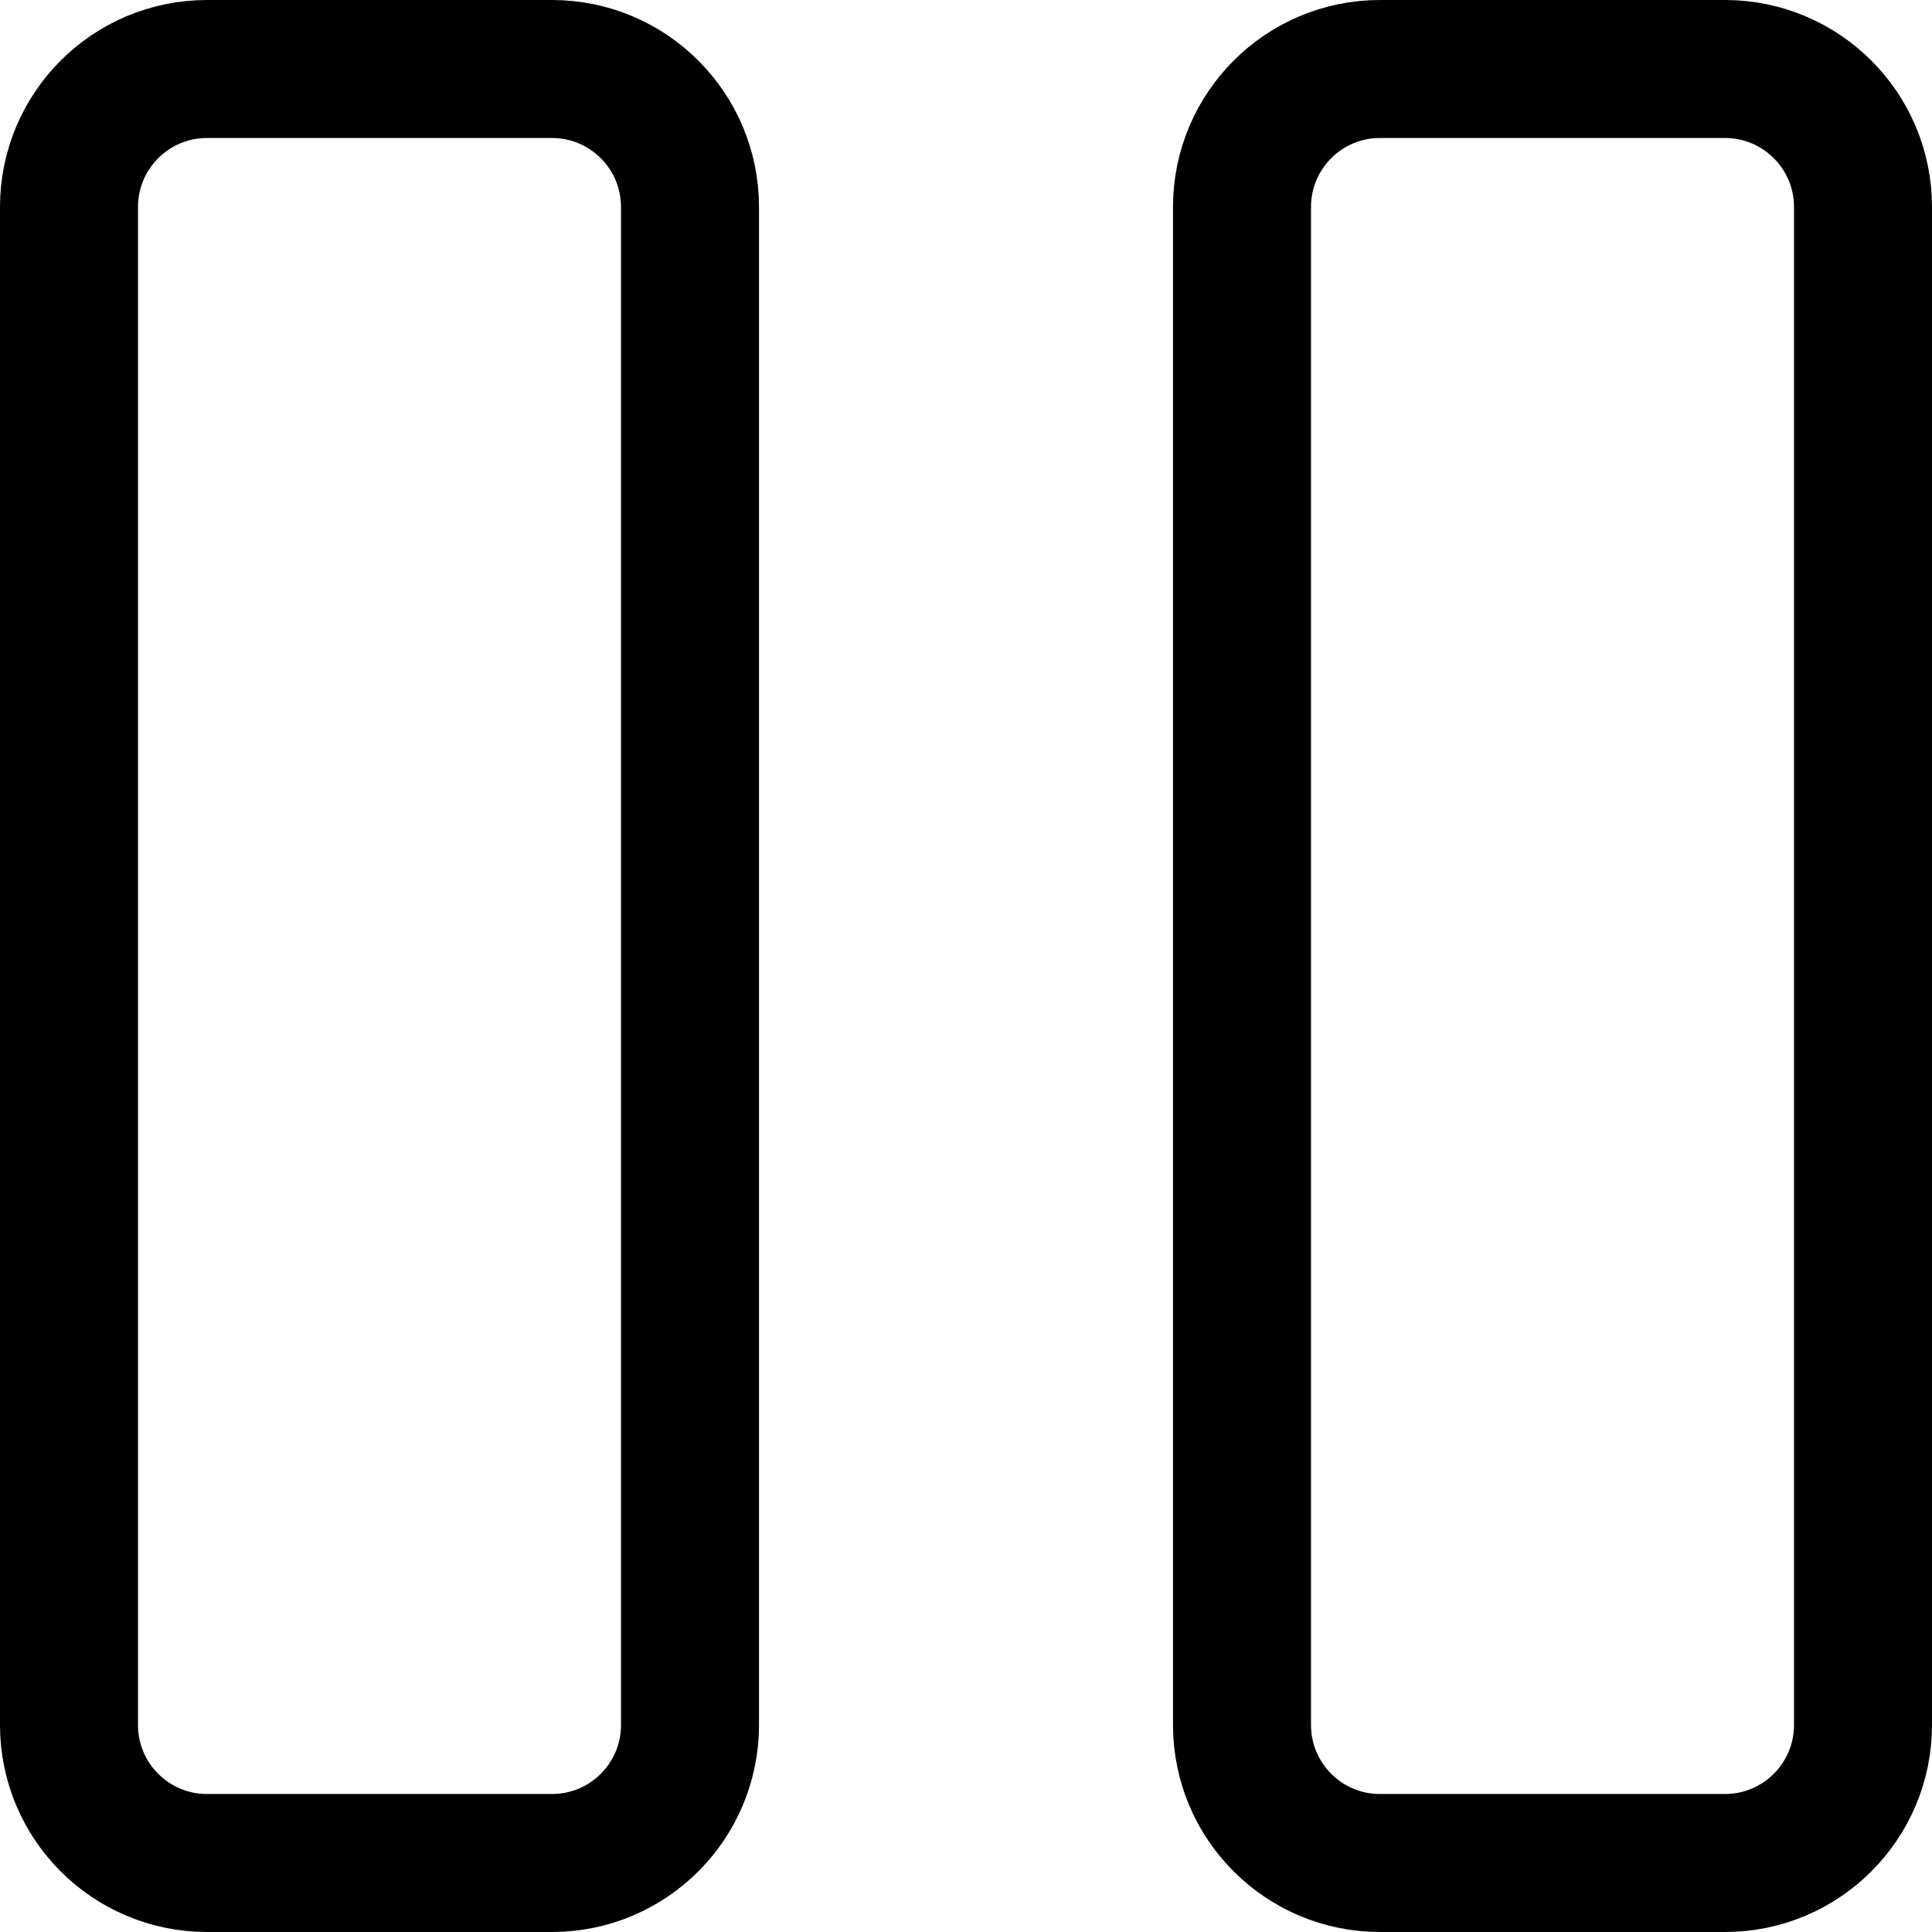
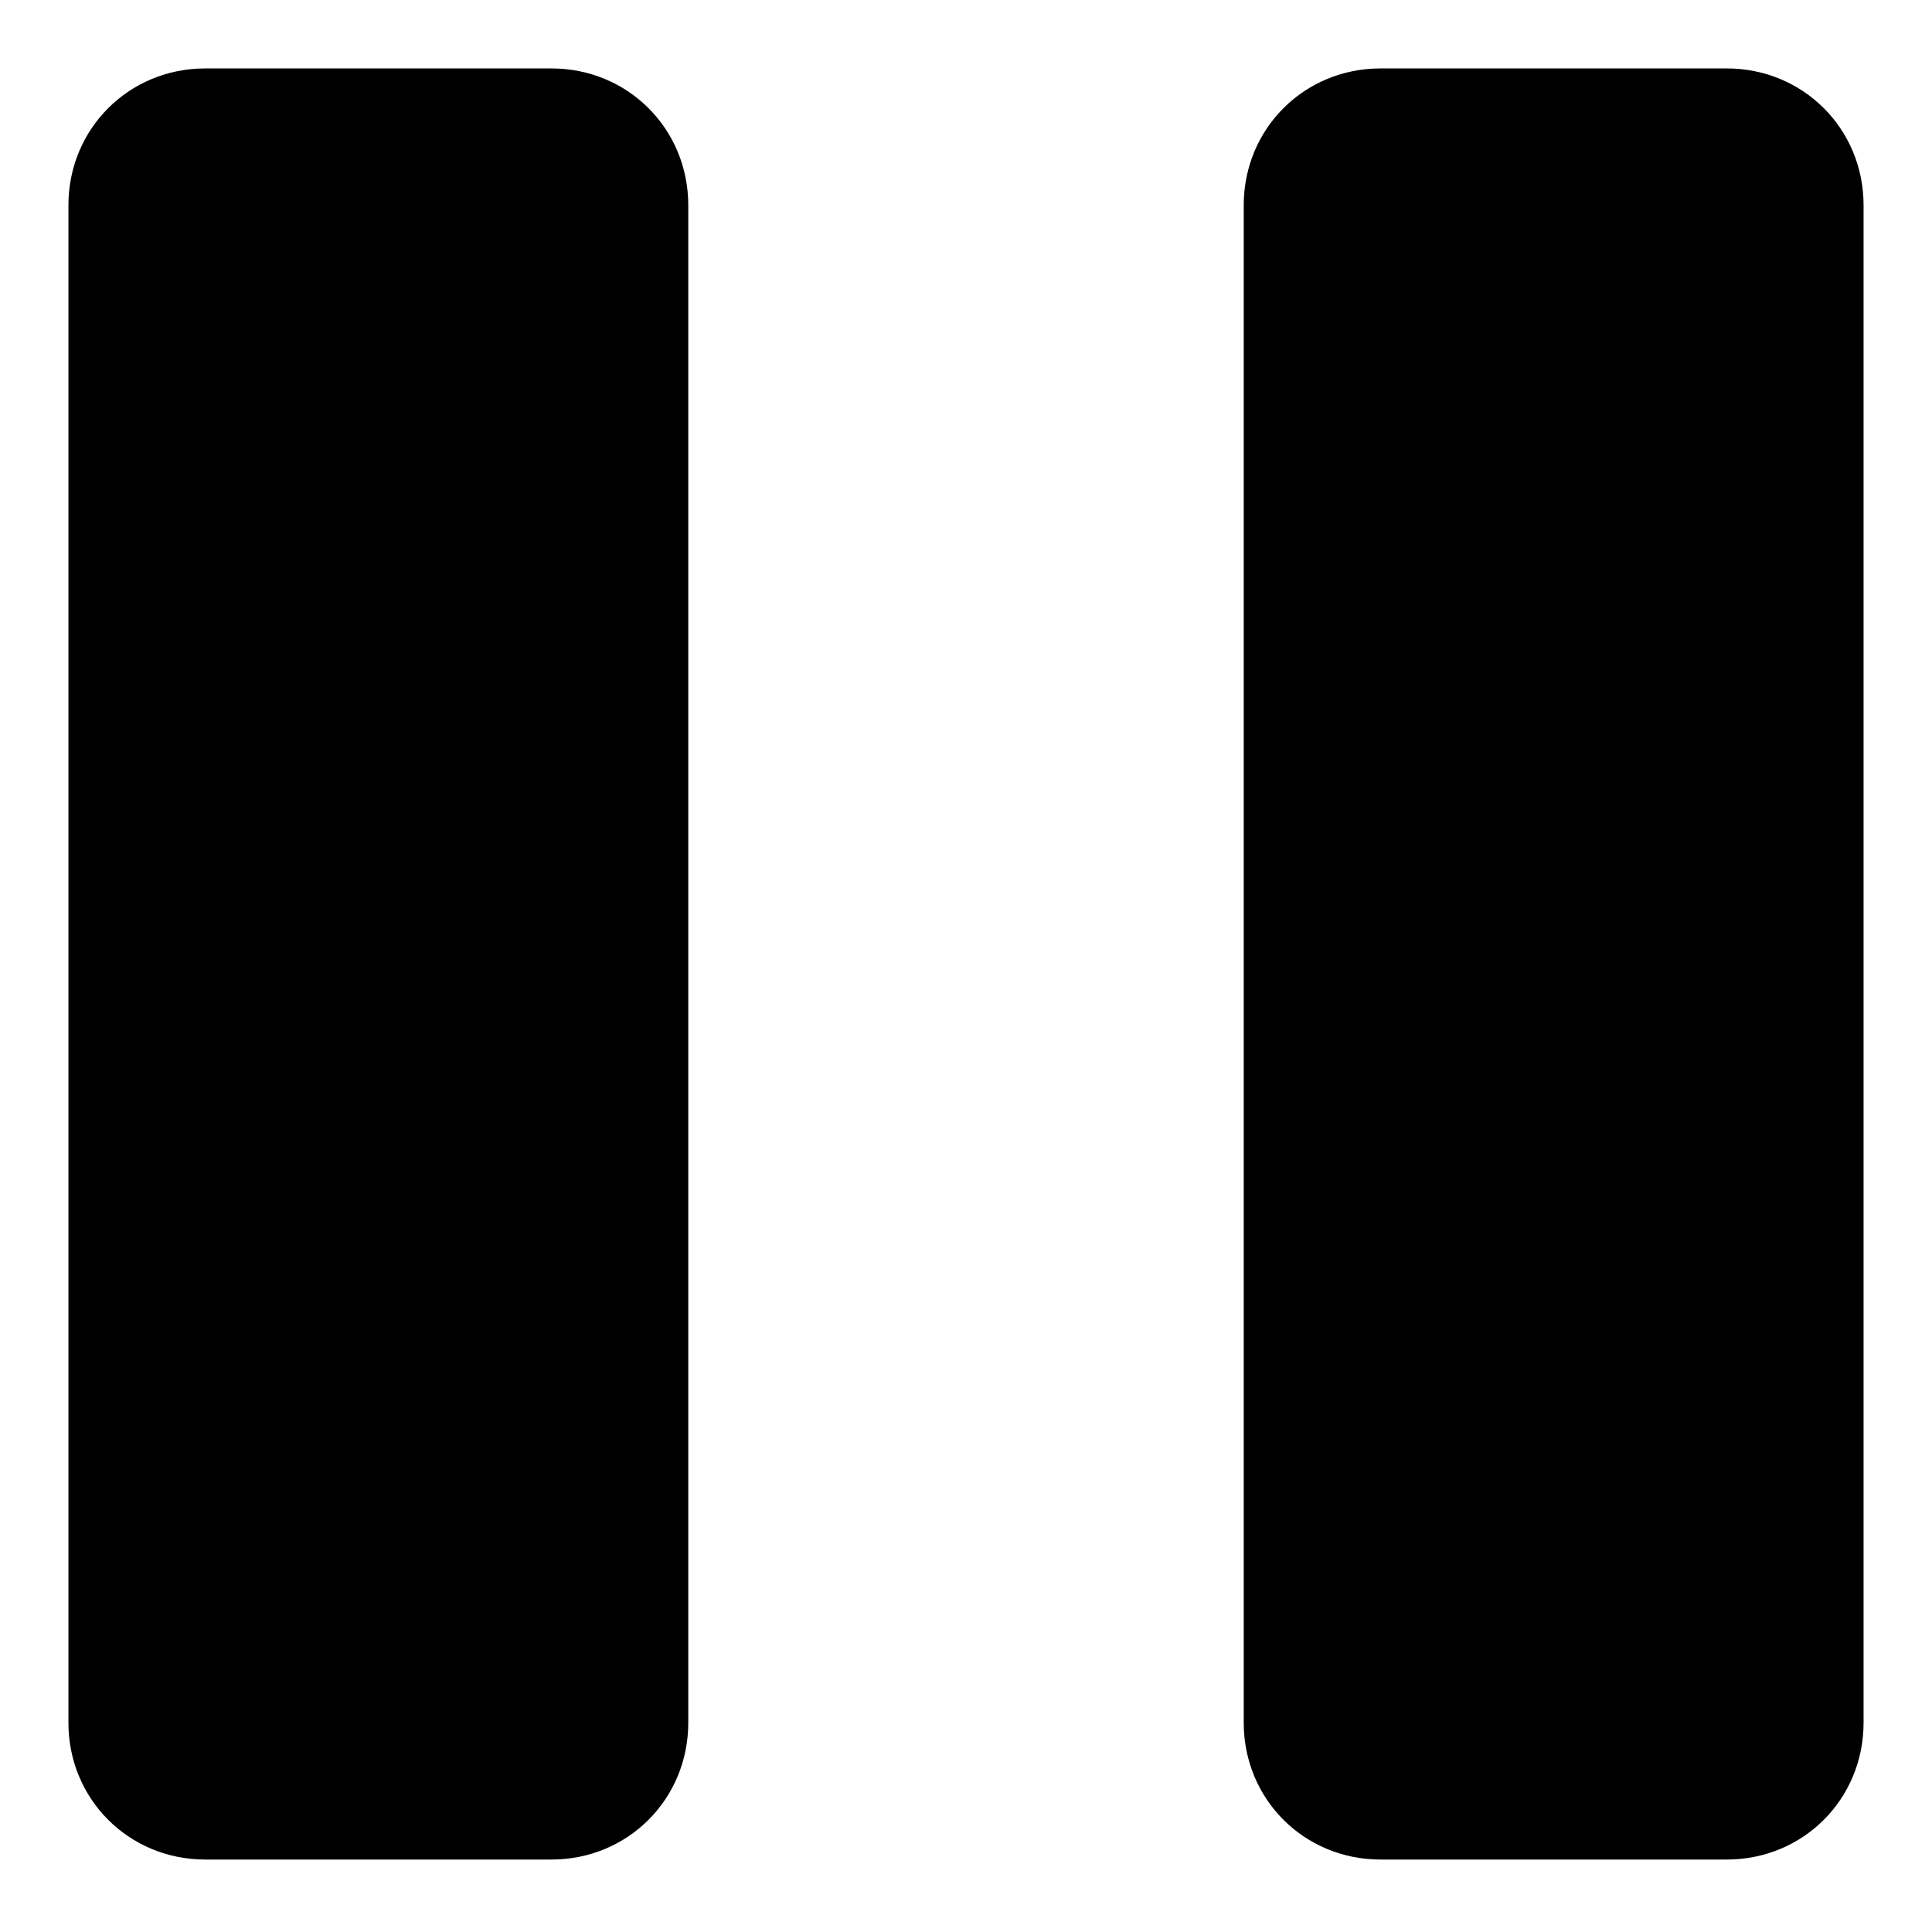
- <svg xmlns="http://www.w3.org/2000/svg" viewBox="0 0 14 14" height="48" width="48">
+ <svg xmlns="http://www.w3.org/2000/svg" version="1.1" id="Calque_1" x="0px" y="0px" viewBox="0 0 48 48" style="enable-background:new 0 0 48 48;" xml:space="preserve">
  <g>
-     <rect x="0.5" y="0.5" width="4.5" height="13" rx="1" fill="none" stroke="#000000" stroke-linecap="round" stroke-linejoin="round" />
-     <rect x="9" y="0.5" width="4.5" height="13" rx="1" fill="none" stroke="#000000" stroke-linecap="round" stroke-linejoin="round" />
+     <path d="M5.1,1.7h8.6c1.9,0,3.4,1.5,3.4,3.4v37.7c0,1.9-1.5,3.4-3.4,3.4H5.1c-1.9,0-3.4-1.5-3.4-3.4V5.1C1.7,3.2,3.2,1.7,5.1,1.7z" />
+     <path d="M34.3,1.7h8.6c1.9,0,3.4,1.5,3.4,3.4v37.7c0,1.9-1.5,3.4-3.4,3.4h-8.6c-1.9,0-3.4-1.5-3.4-3.4V5.1   C30.9,3.2,32.4,1.7,34.3,1.7z" />
  </g>
</svg>
